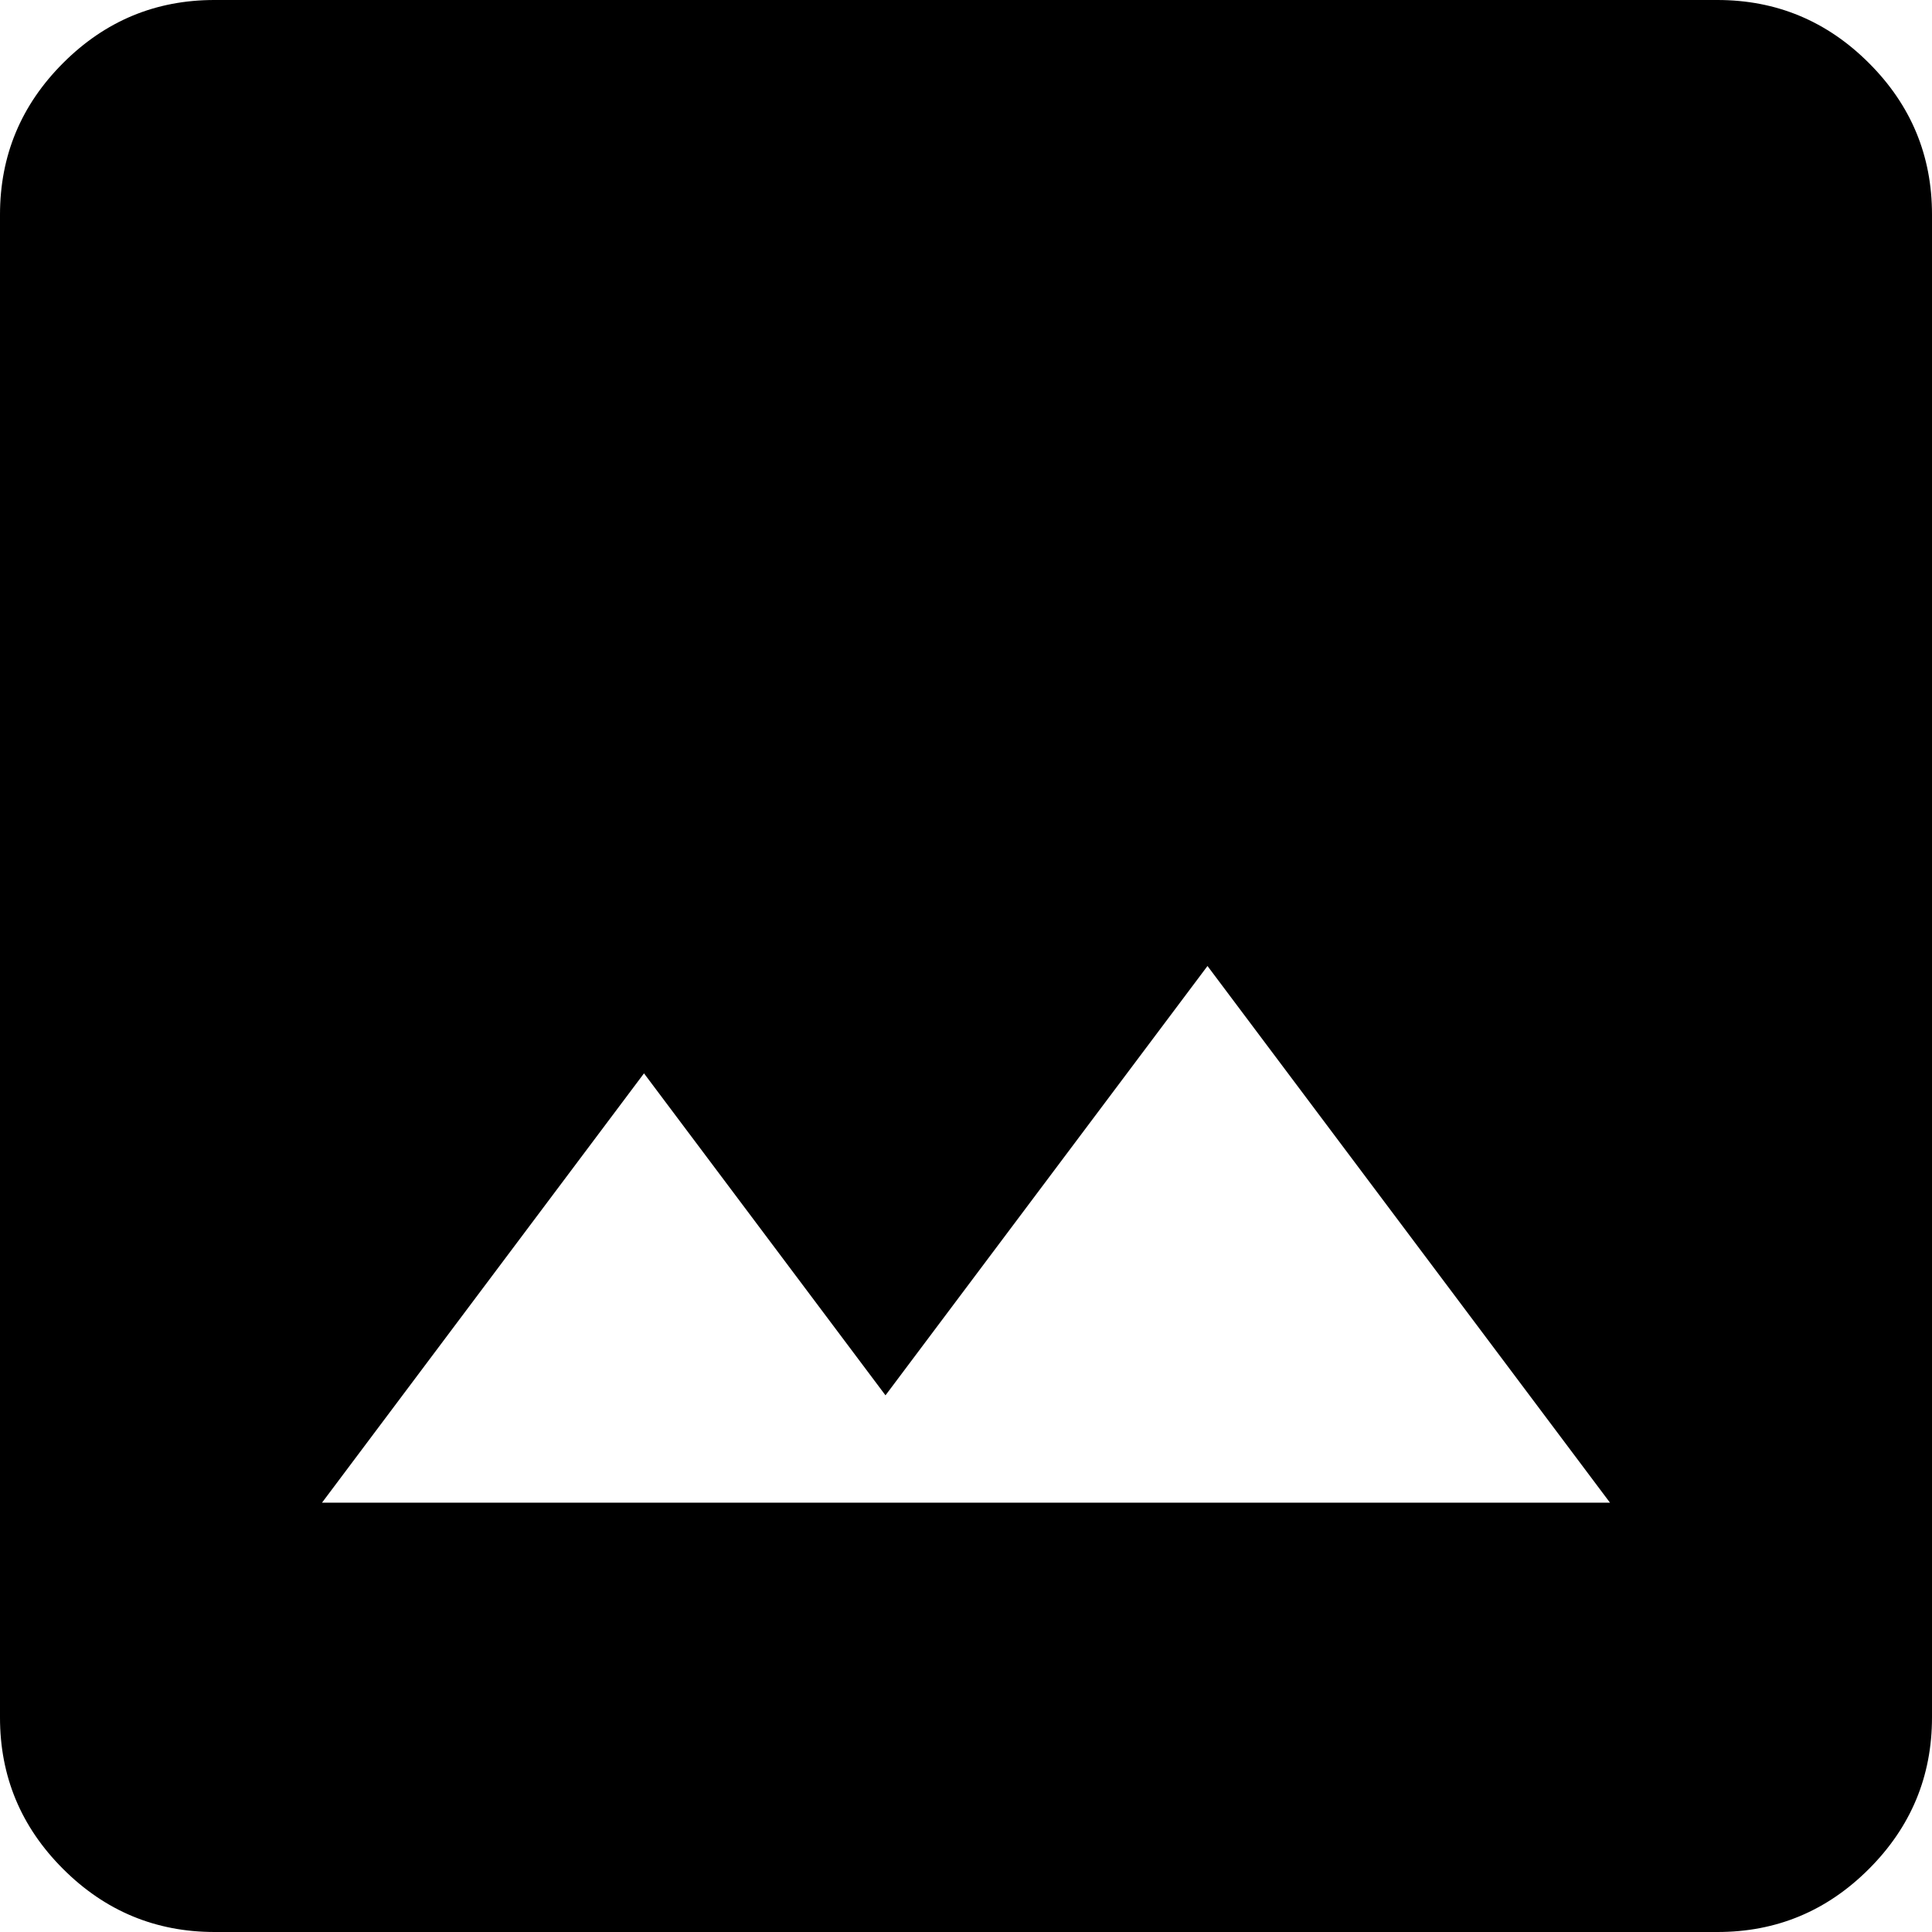
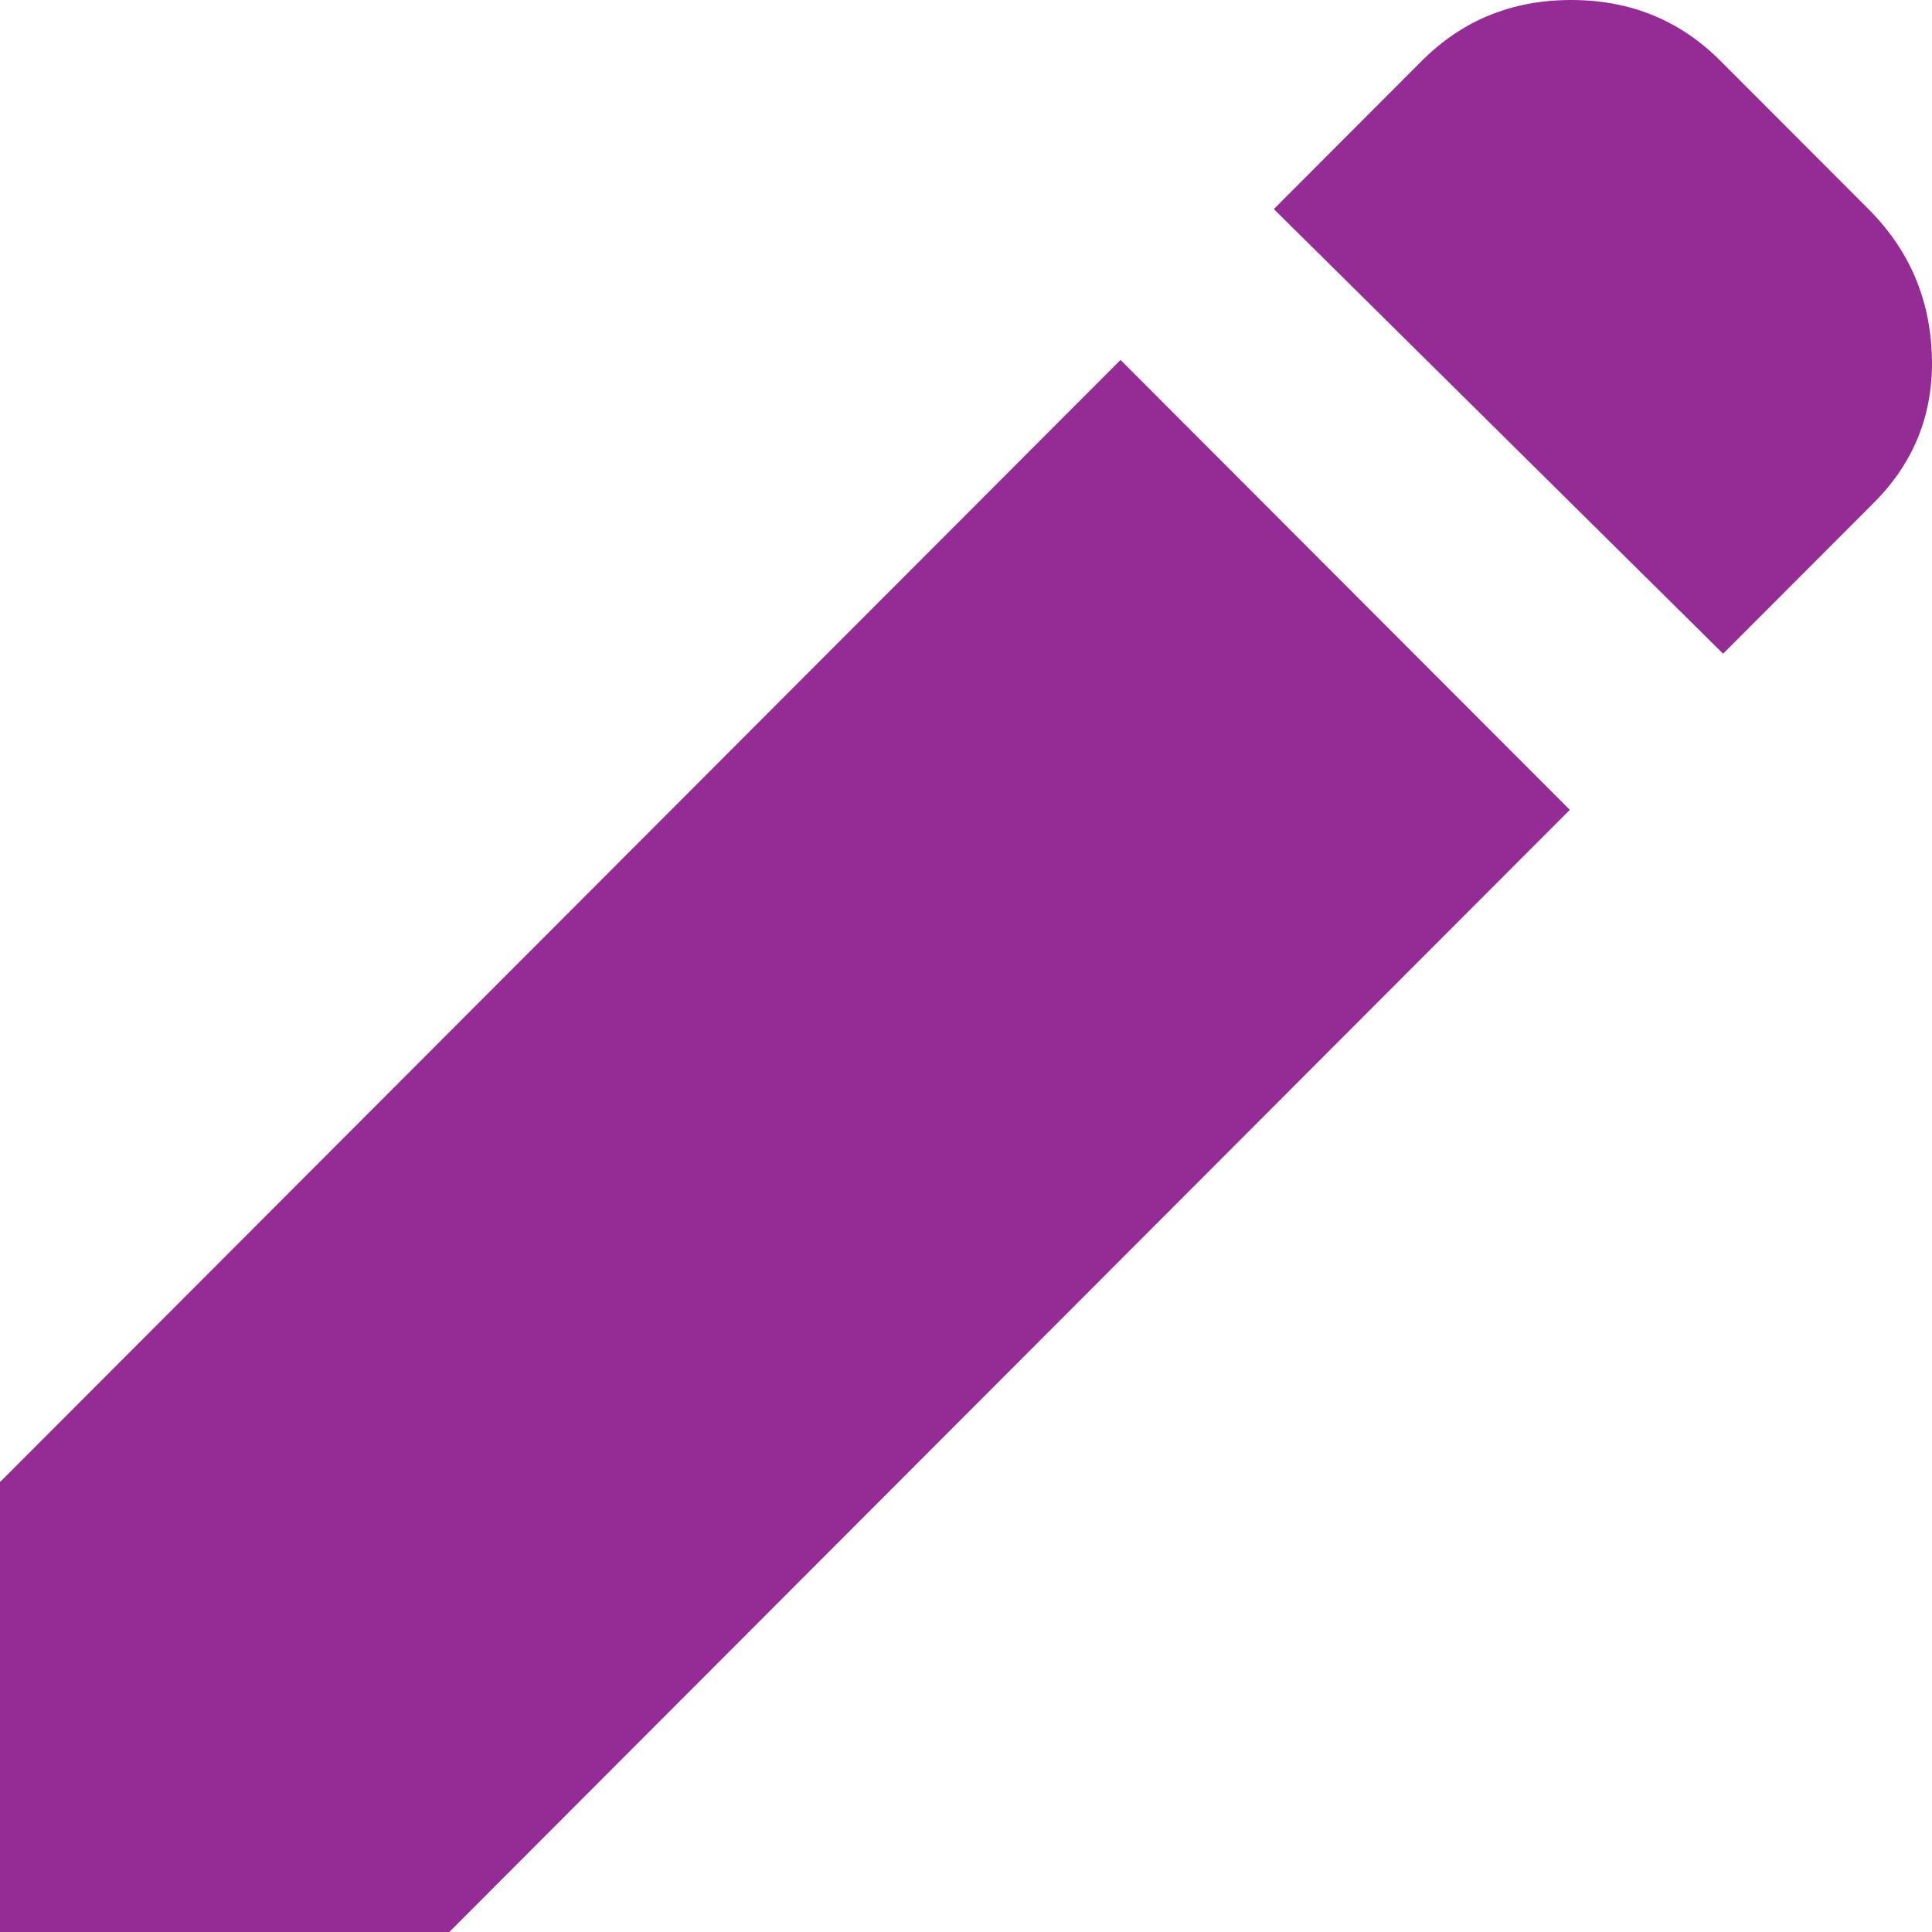
- <svg xmlns="http://www.w3.org/2000/svg" width="91" height="91" viewBox="0 0 91 91" fill="none">
-   <path d="M10.111 91C7.331 91 4.949 90.009 2.968 88.027C0.986 86.046 -0.003 83.666 8.58329e-06 80.889V10.111C8.58329e-06 7.331 0.991 4.949 2.973 2.968C4.954 0.986 7.334 -0.003 10.111 8.58329e-06H80.889C83.669 8.58329e-06 86.051 0.991 88.032 2.973C90.014 4.954 91.003 7.334 91 10.111V80.889C91 83.669 90.009 86.051 88.027 88.032C86.046 90.014 83.666 91.003 80.889 91H10.111ZM15.167 70.778H75.833L56.875 45.5L41.708 65.722L30.333 50.556L15.167 70.778Z" fill="black" />
+ <svg xmlns="http://www.w3.org/2000/svg" width="98" height="98" viewBox="0 0 98 98" fill="none">
+   <path d="M87.404 33.159L64.615 10.605L72.122 3.088C74.177 1.029 76.703 0 79.699 0C82.694 0 85.218 1.029 87.27 3.088L94.777 10.605C96.833 12.664 97.905 15.148 97.994 18.059C98.084 20.969 97.101 23.452 95.045 25.507L87.404 33.159ZM79.629 41.079L22.789 98H0V75.178L56.839 18.258L79.629 41.079Z" fill="#952B95" />
</svg>
